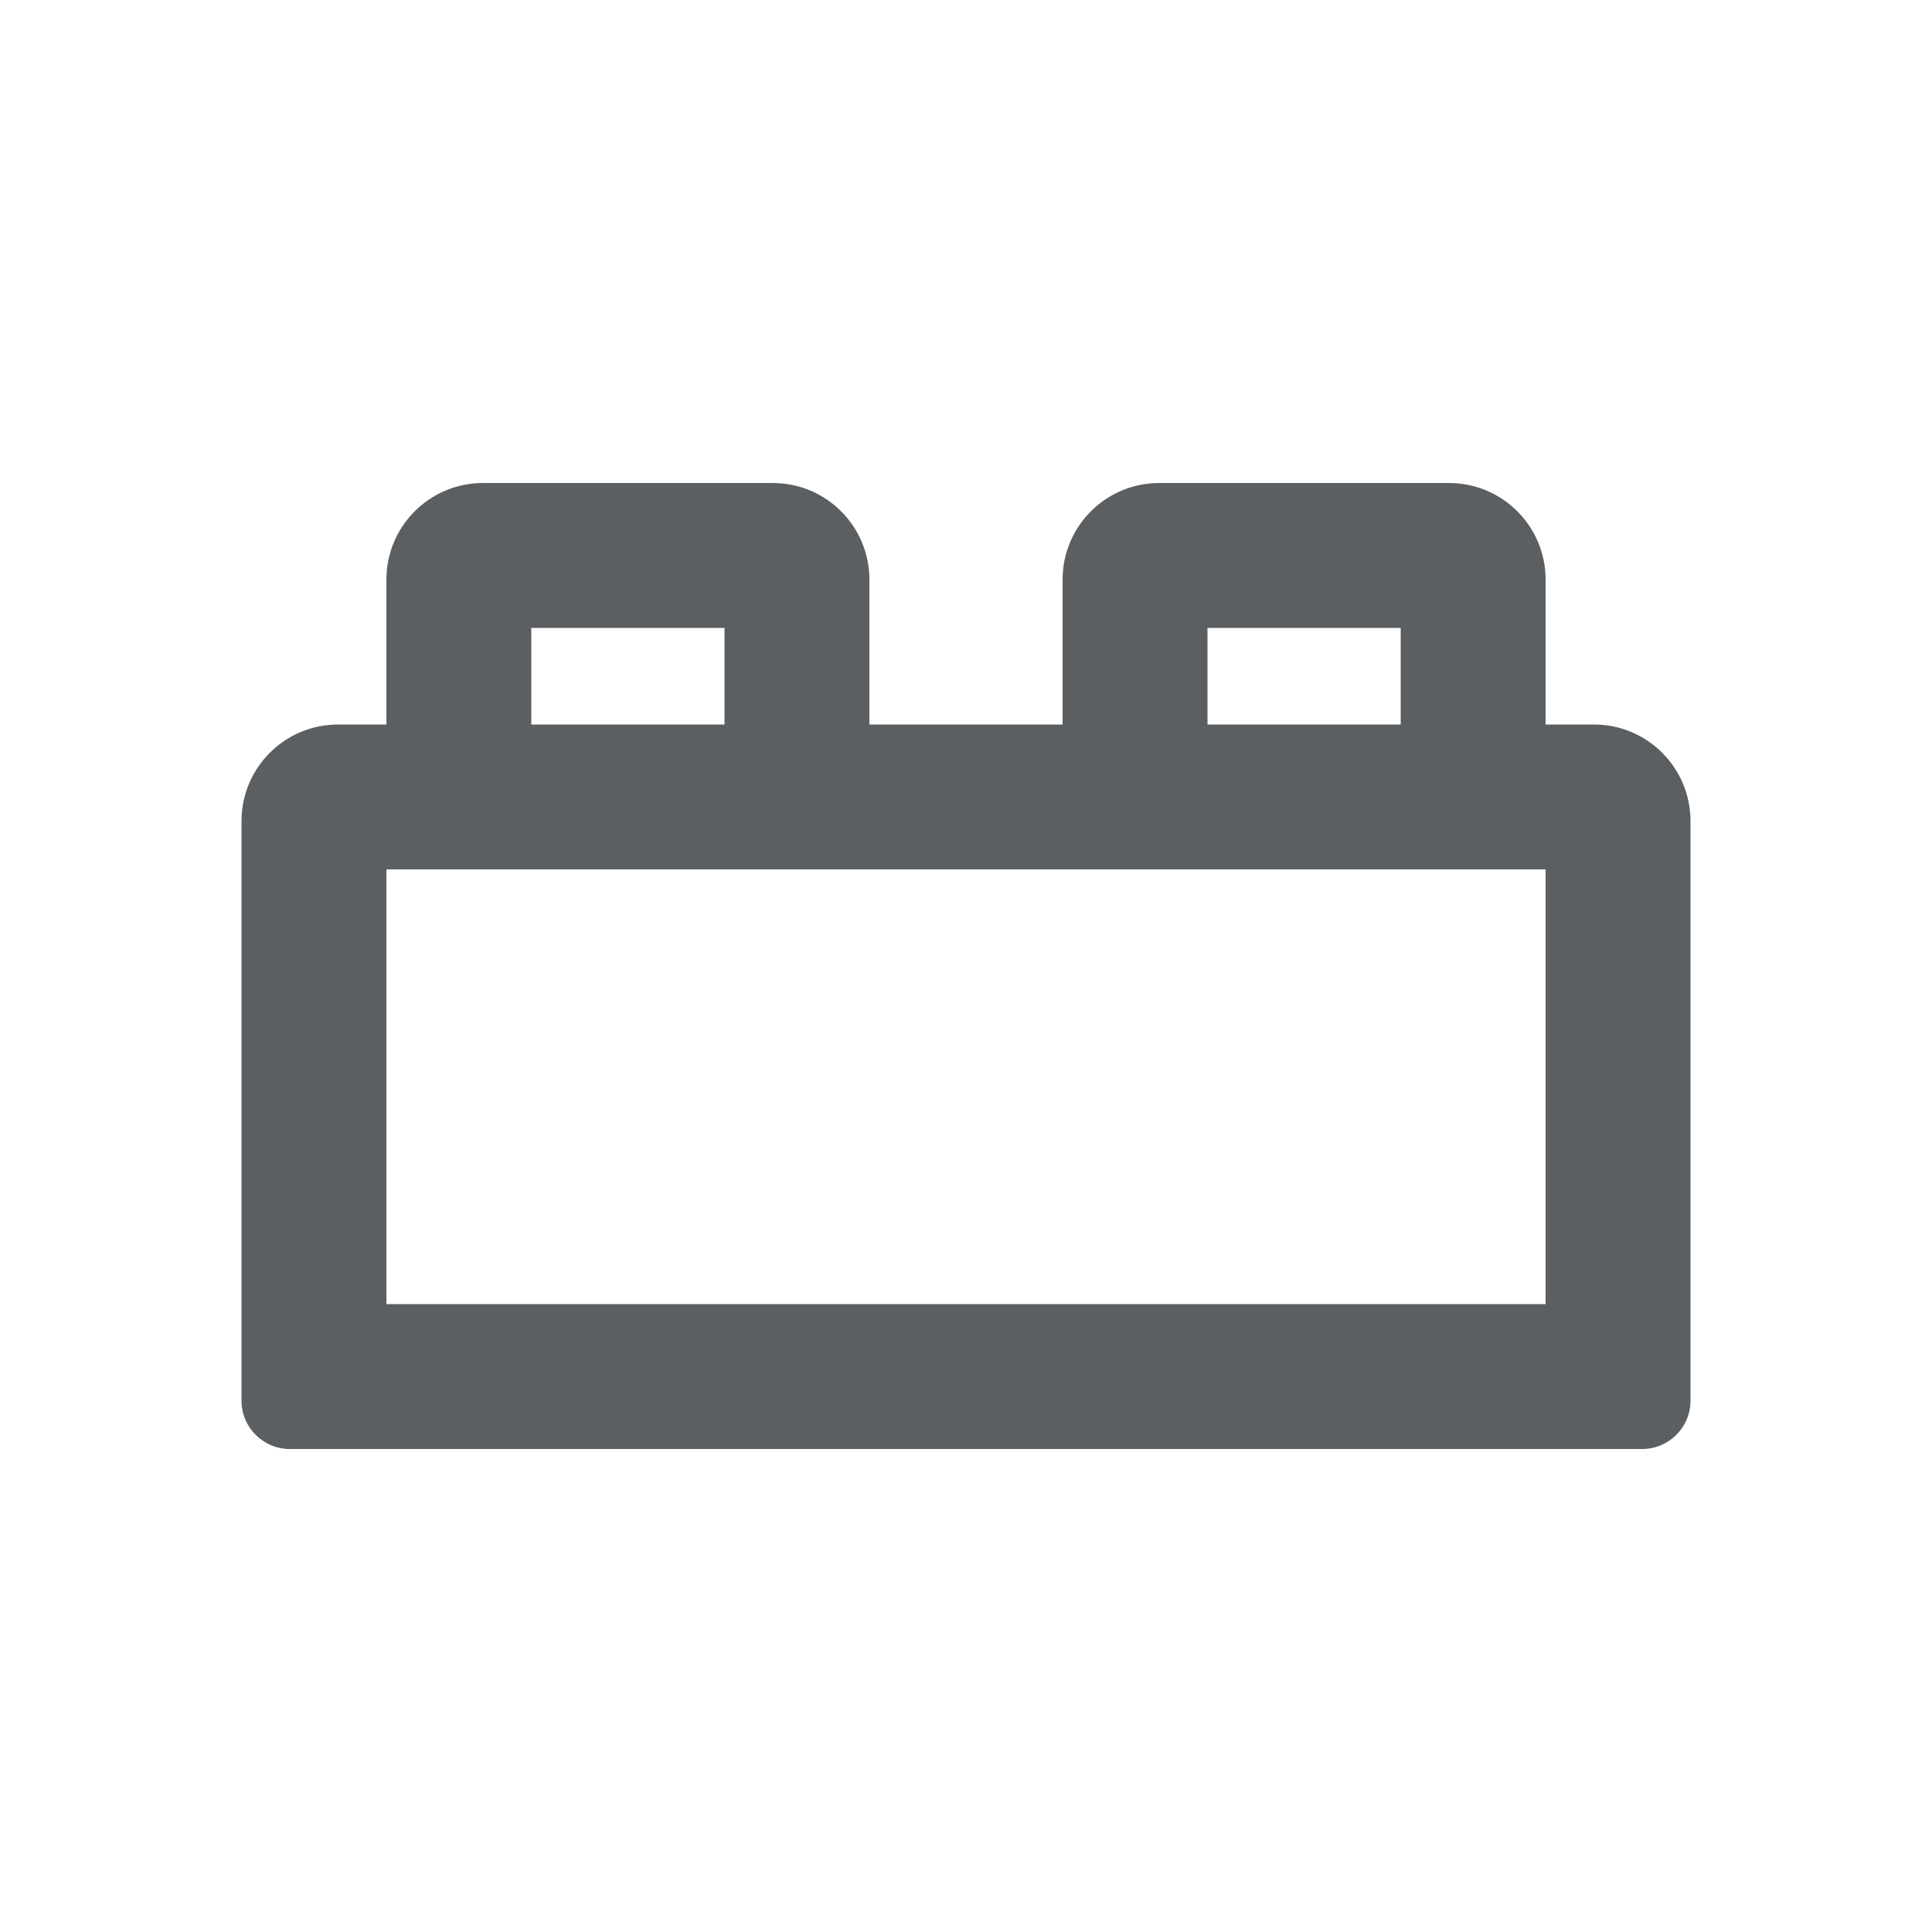
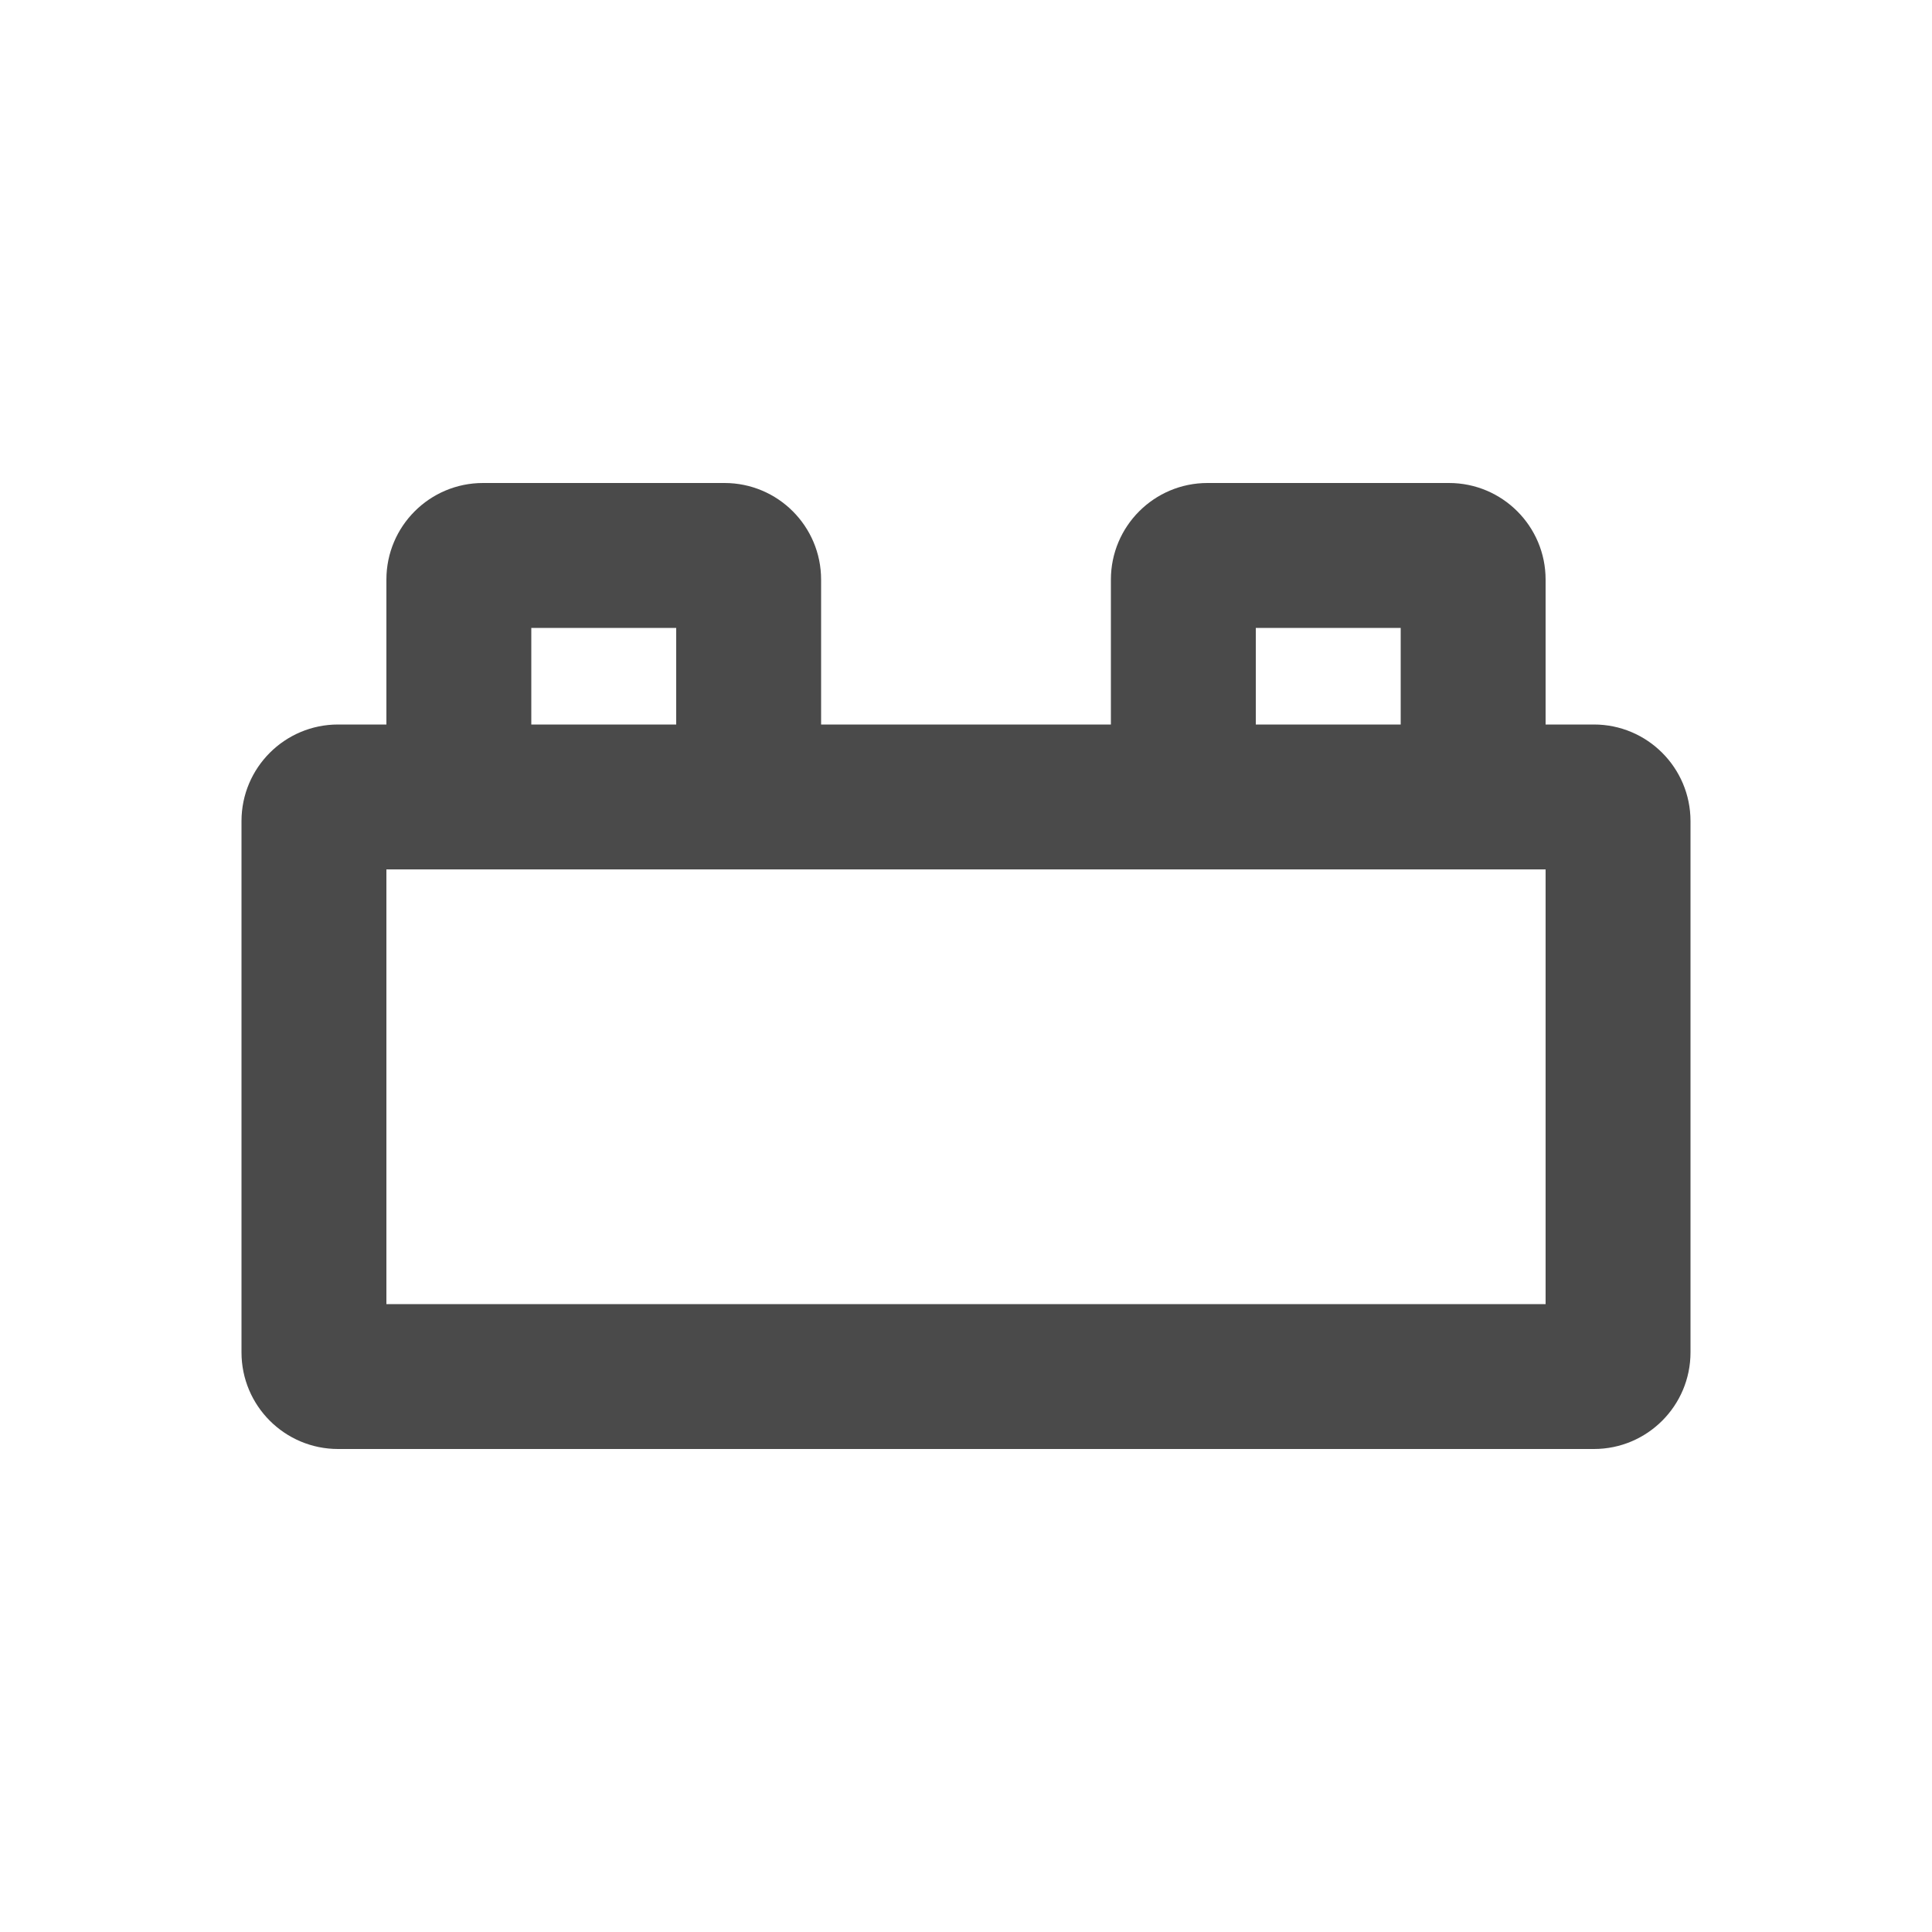
- <svg xmlns="http://www.w3.org/2000/svg" viewBox="0 0 20 20">
-   <path fill-rule="evenodd" d="M4 6v1.5h-.5a1 1 0 0 0-1 1v6a.5.5 0 0 0 .5.5h14a.5.5 0 0 0 .5-.5v-6a1 1 0 0 0-1-1h-.5v-1.5a1 1 0 0 0-1-1h-3a1 1 0 0 0-1 1v1.5h-2v-1.5a1 1 0 0 0-1-1h-3a1 1 0 0 0-1 1zm1.5.5v1h2v-1h-2zm7 1h2v-1h-2v1zm-8.5 1.5v4.5h12v-4.5h-12z" fill="#5C5F62" />
+ <svg xmlns="http://www.w3.org/2000/svg" viewBox="0 0 20 20" fill="none">
+   <path fill-rule="evenodd" clip-rule="evenodd" d="M4 6v1.5h-.5a1 1 0 0 0-1 1v5.5a1 1 0 0 0 1 1h13a1 1 0 0 0 1-1v-5.5a1 1 0 0 0-1-1h-.5v-1.5a1 1 0 0 0-1-1h-2.5a1 1 0 0 0-1 1v1.5h-3v-1.5a1 1 0 0 0-1-1h-2.5a1 1 0 0 0-1 1Zm1.5.5v1h1.5v-1h-1.5Zm7.5 1h1.5v-1h-1.5v1Zm-9 1.5v4.5h12v-4.5h-12Z" fill="#4A4A4A" />
</svg>
